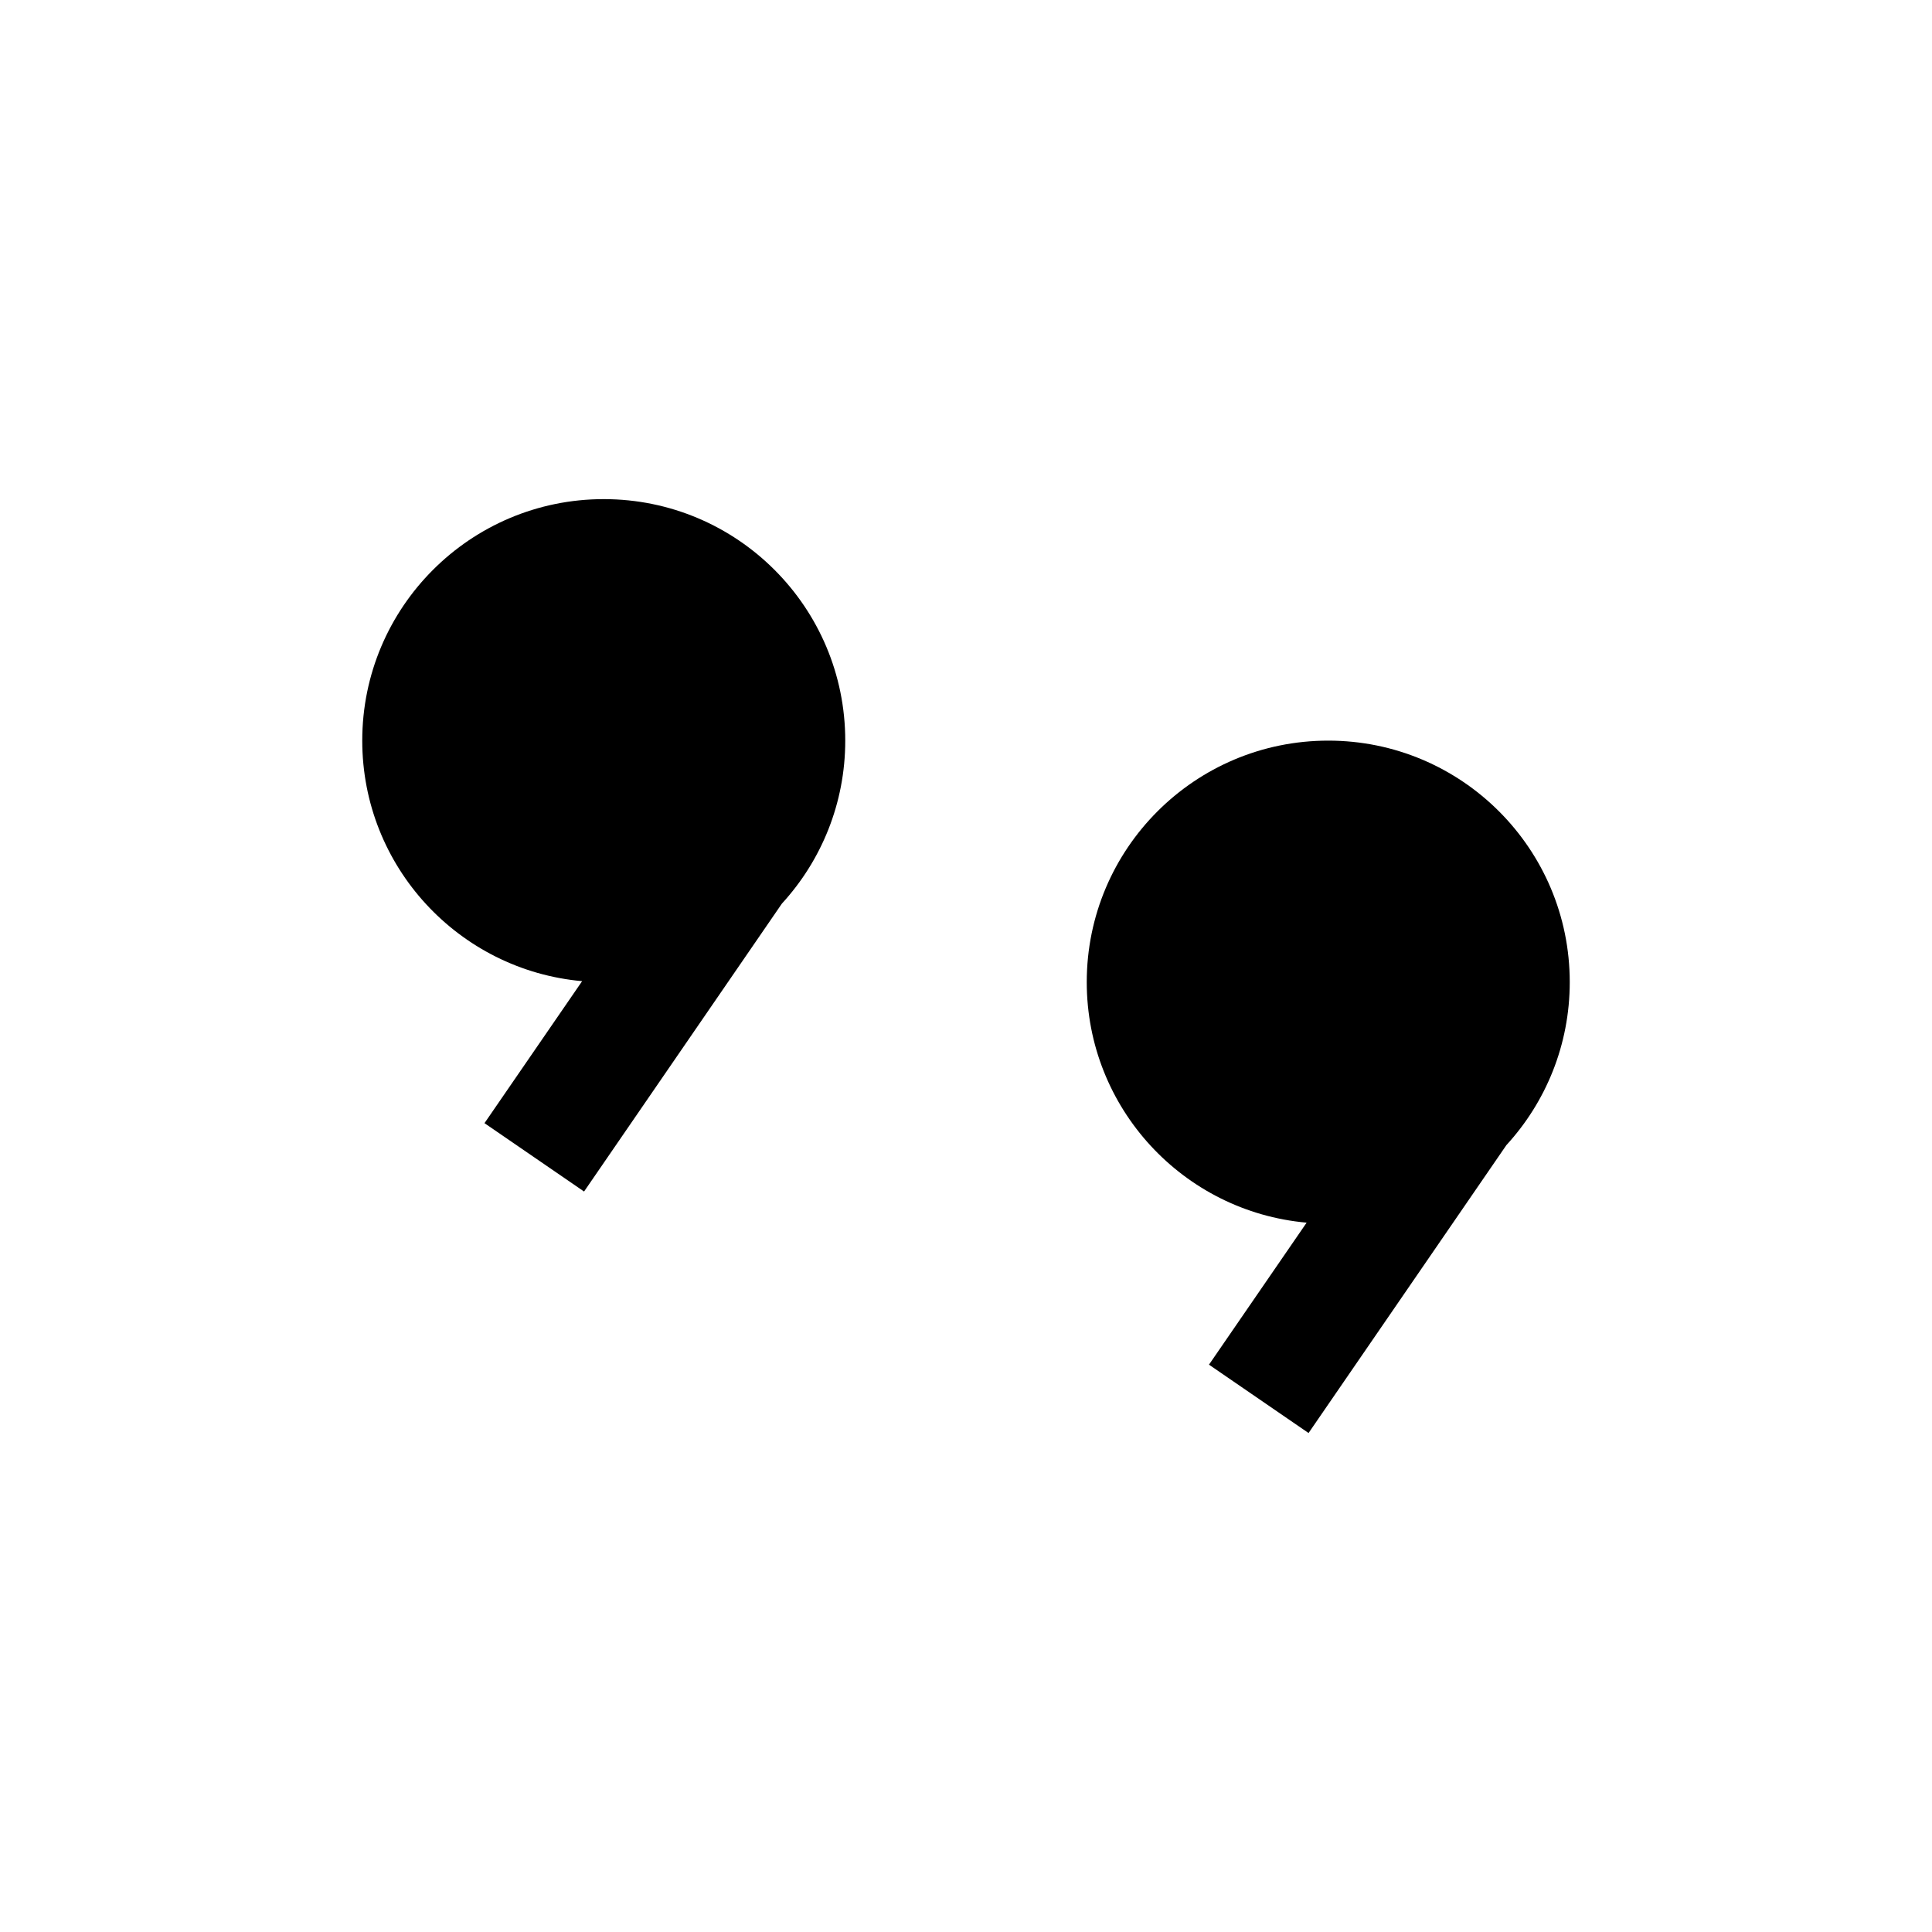
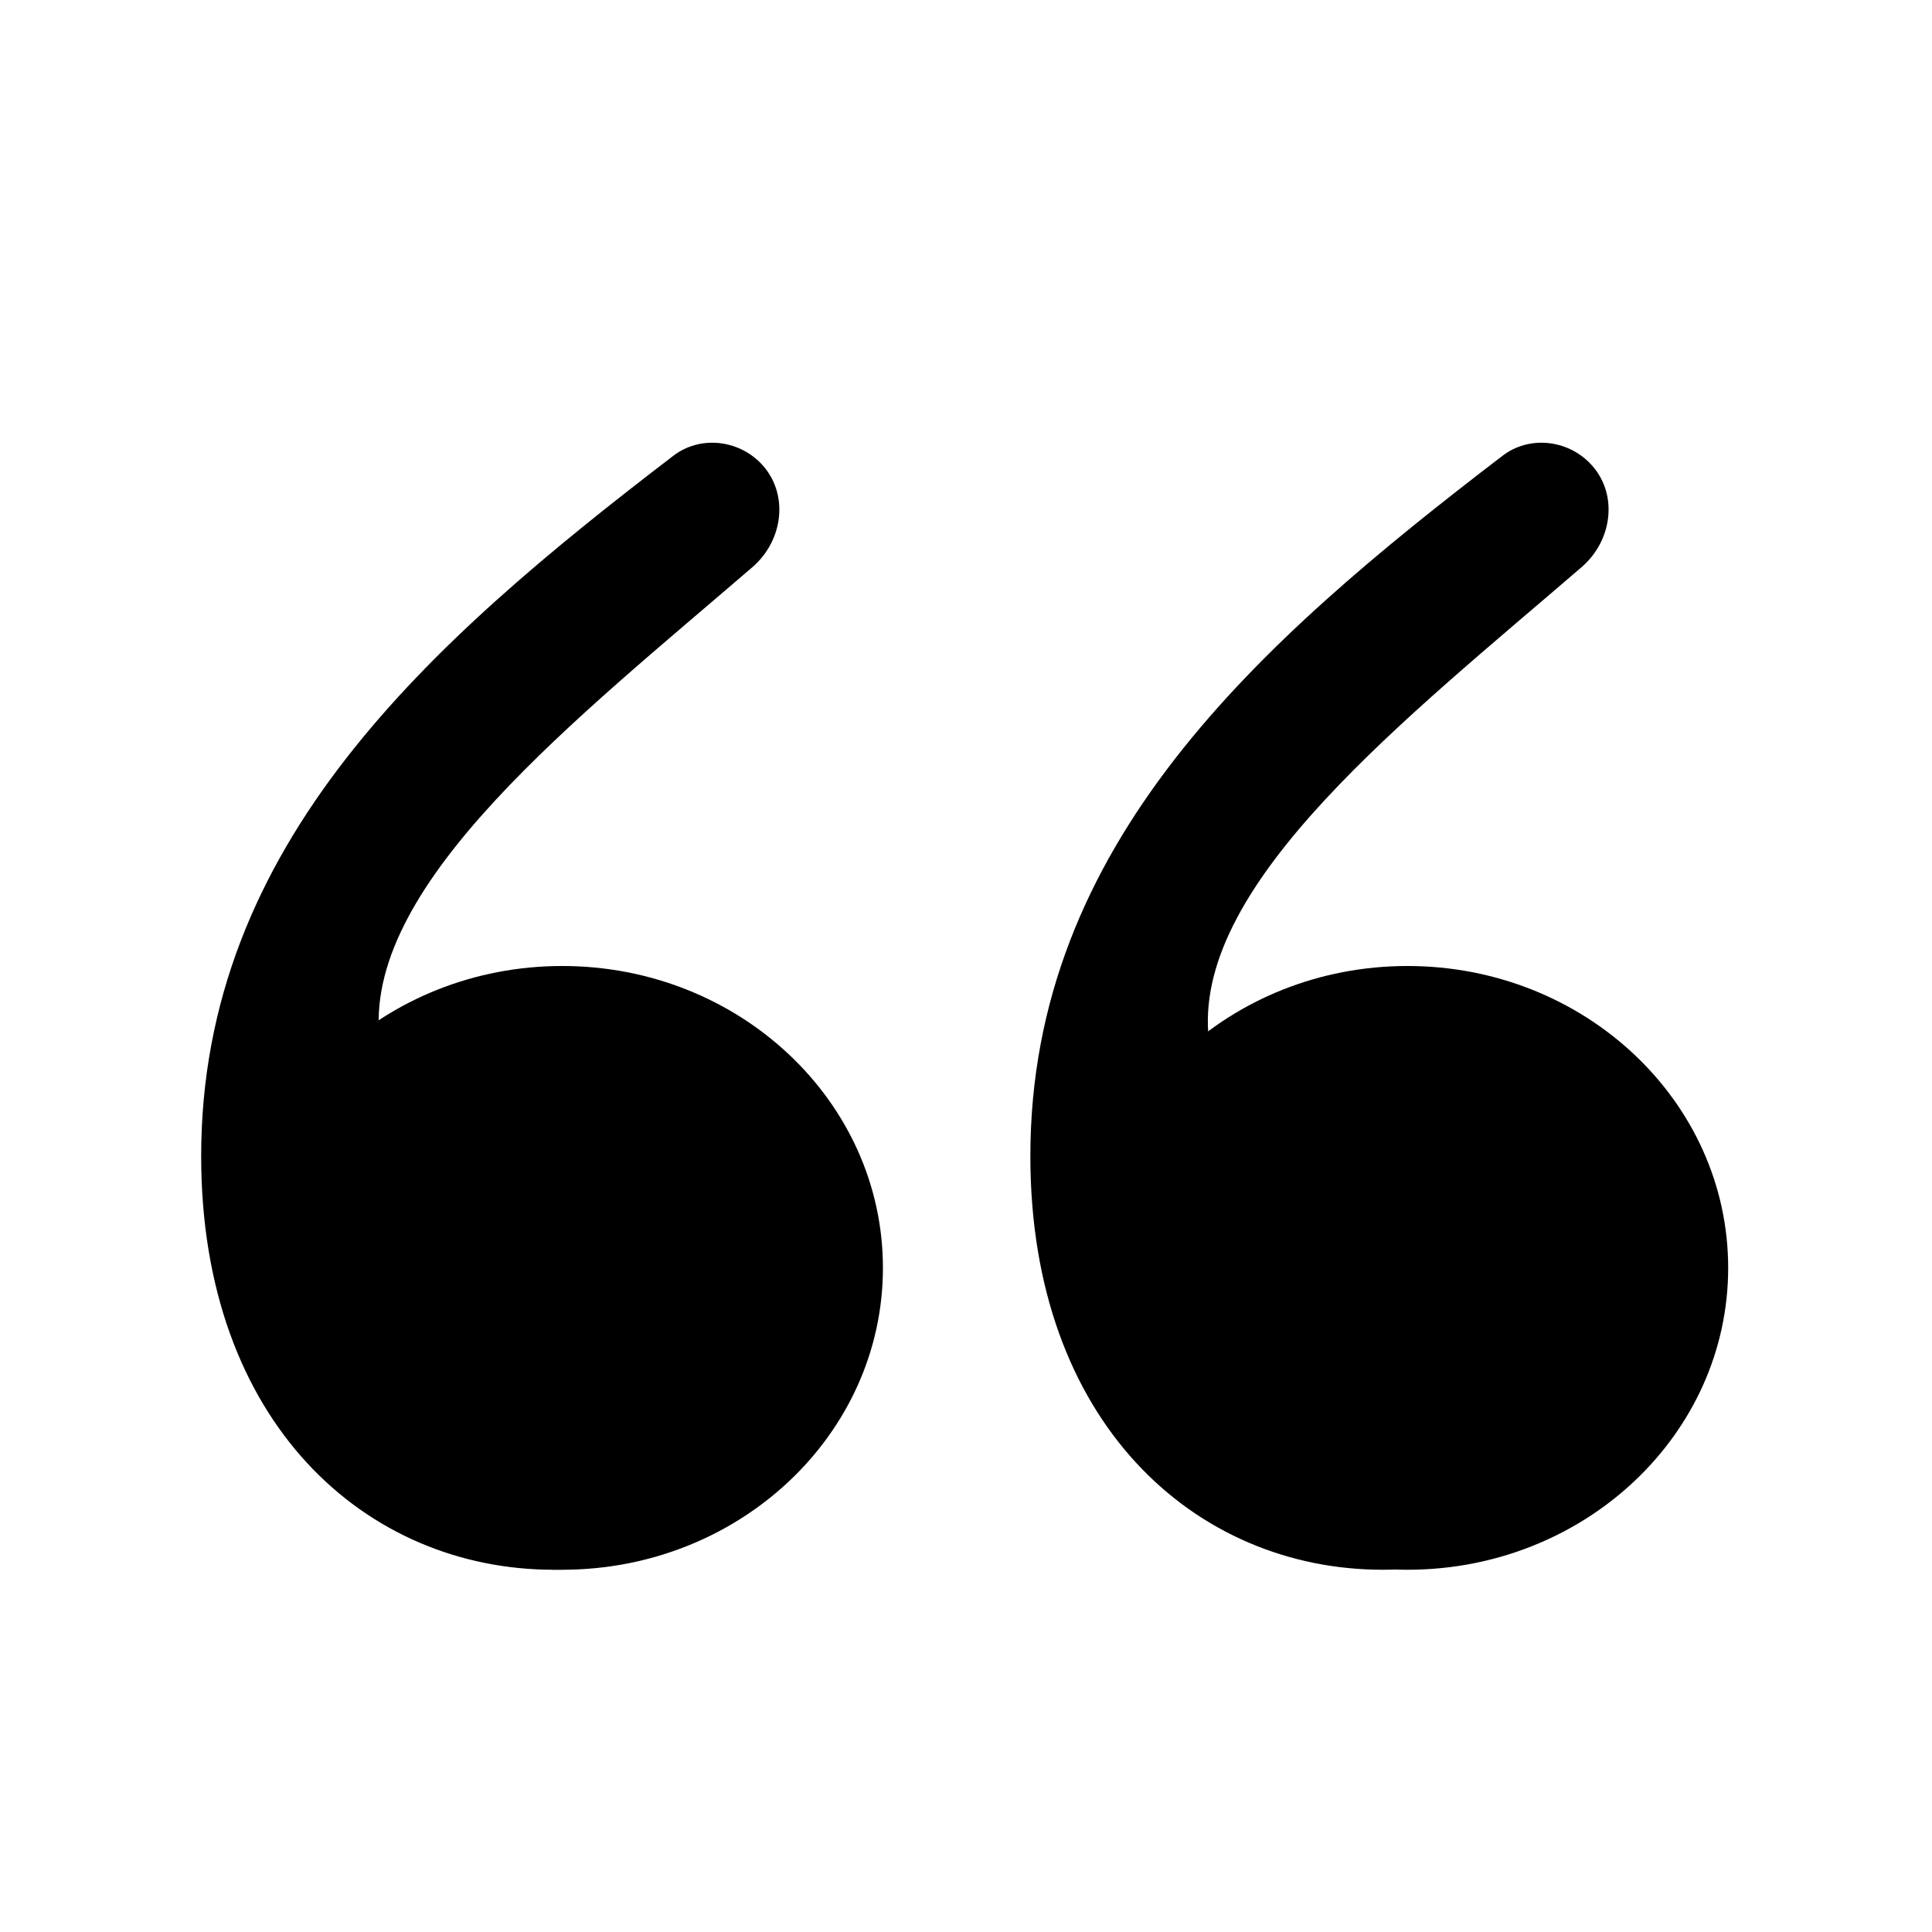
- <svg xmlns="http://www.w3.org/2000/svg" width="26" height="26" viewBox="0 0 26 26" fill="none">
-   <path fill-rule="evenodd" clip-rule="evenodd" d="M20.272 15.411C20.802 14.833 21.125 14.062 21.125 13.217C21.125 11.422 19.67 9.967 17.875 9.967C16.08 9.967 14.625 11.422 14.625 13.217C14.625 14.913 15.925 16.306 17.584 16.454L16.27 18.365L17.61 19.285L20.272 15.411Z" fill="currentColor" />
-   <path fill-rule="evenodd" clip-rule="evenodd" d="M10.522 12.161C11.052 11.583 11.375 10.812 11.375 9.967C11.375 8.172 9.92 6.717 8.125 6.717C6.33 6.717 4.875 8.172 4.875 9.967C4.875 11.663 6.175 13.056 7.834 13.204L6.52 15.115L7.86 16.035L10.522 12.161Z" fill="currentColor" />
+ <svg xmlns="http://www.w3.org/2000/svg" width="16" height="16" viewBox="0 0 16 16" fill="none">
+   <path d="M11.452 13C9.899 13 8.533 11.783 8.533 9.575C8.533 6.991 10.419 5.323 12.444 3.774C12.662 3.607 12.975 3.64 13.166 3.835C13.405 4.079 13.358 4.473 13.098 4.697C11.651 5.944 9.906 7.301 10.007 8.564C10.136 8.499 10.773 8.268 11.688 8.268C13.006 8.268 13.994 9.259 13.994 10.566C13.994 11.918 12.864 13 11.452 13Z" fill="currentColor" />
+   <path d="M9 10.5C9 11.881 10.189 13 11.656 13C13.123 13 14.312 11.88 14.312 10.5C14.312 9.121 13.123 8 11.656 8C10.189 8 9 9.119 9 10.5Z" fill="currentColor" />
+   <path d="M4.585 13C3.031 13 1.666 11.783 1.666 9.575C1.666 6.991 3.552 5.323 5.577 3.774C5.795 3.607 6.108 3.64 6.299 3.835C6.537 4.079 6.491 4.473 6.231 4.697C4.784 5.944 3.039 7.301 3.14 8.564C3.268 8.499 3.906 8.268 4.82 8.268C6.139 8.268 7.127 9.259 7.127 10.566C7.127 11.918 5.997 13 4.585 13Z" fill="currentColor" />
+   <path d="M2 10.5C2 11.881 3.189 13 4.656 13C6.123 13 7.312 11.88 7.312 10.5C7.312 9.121 6.123 8 4.656 8C3.189 8 2 9.119 2 10.5Z" fill="currentColor" />
</svg>
